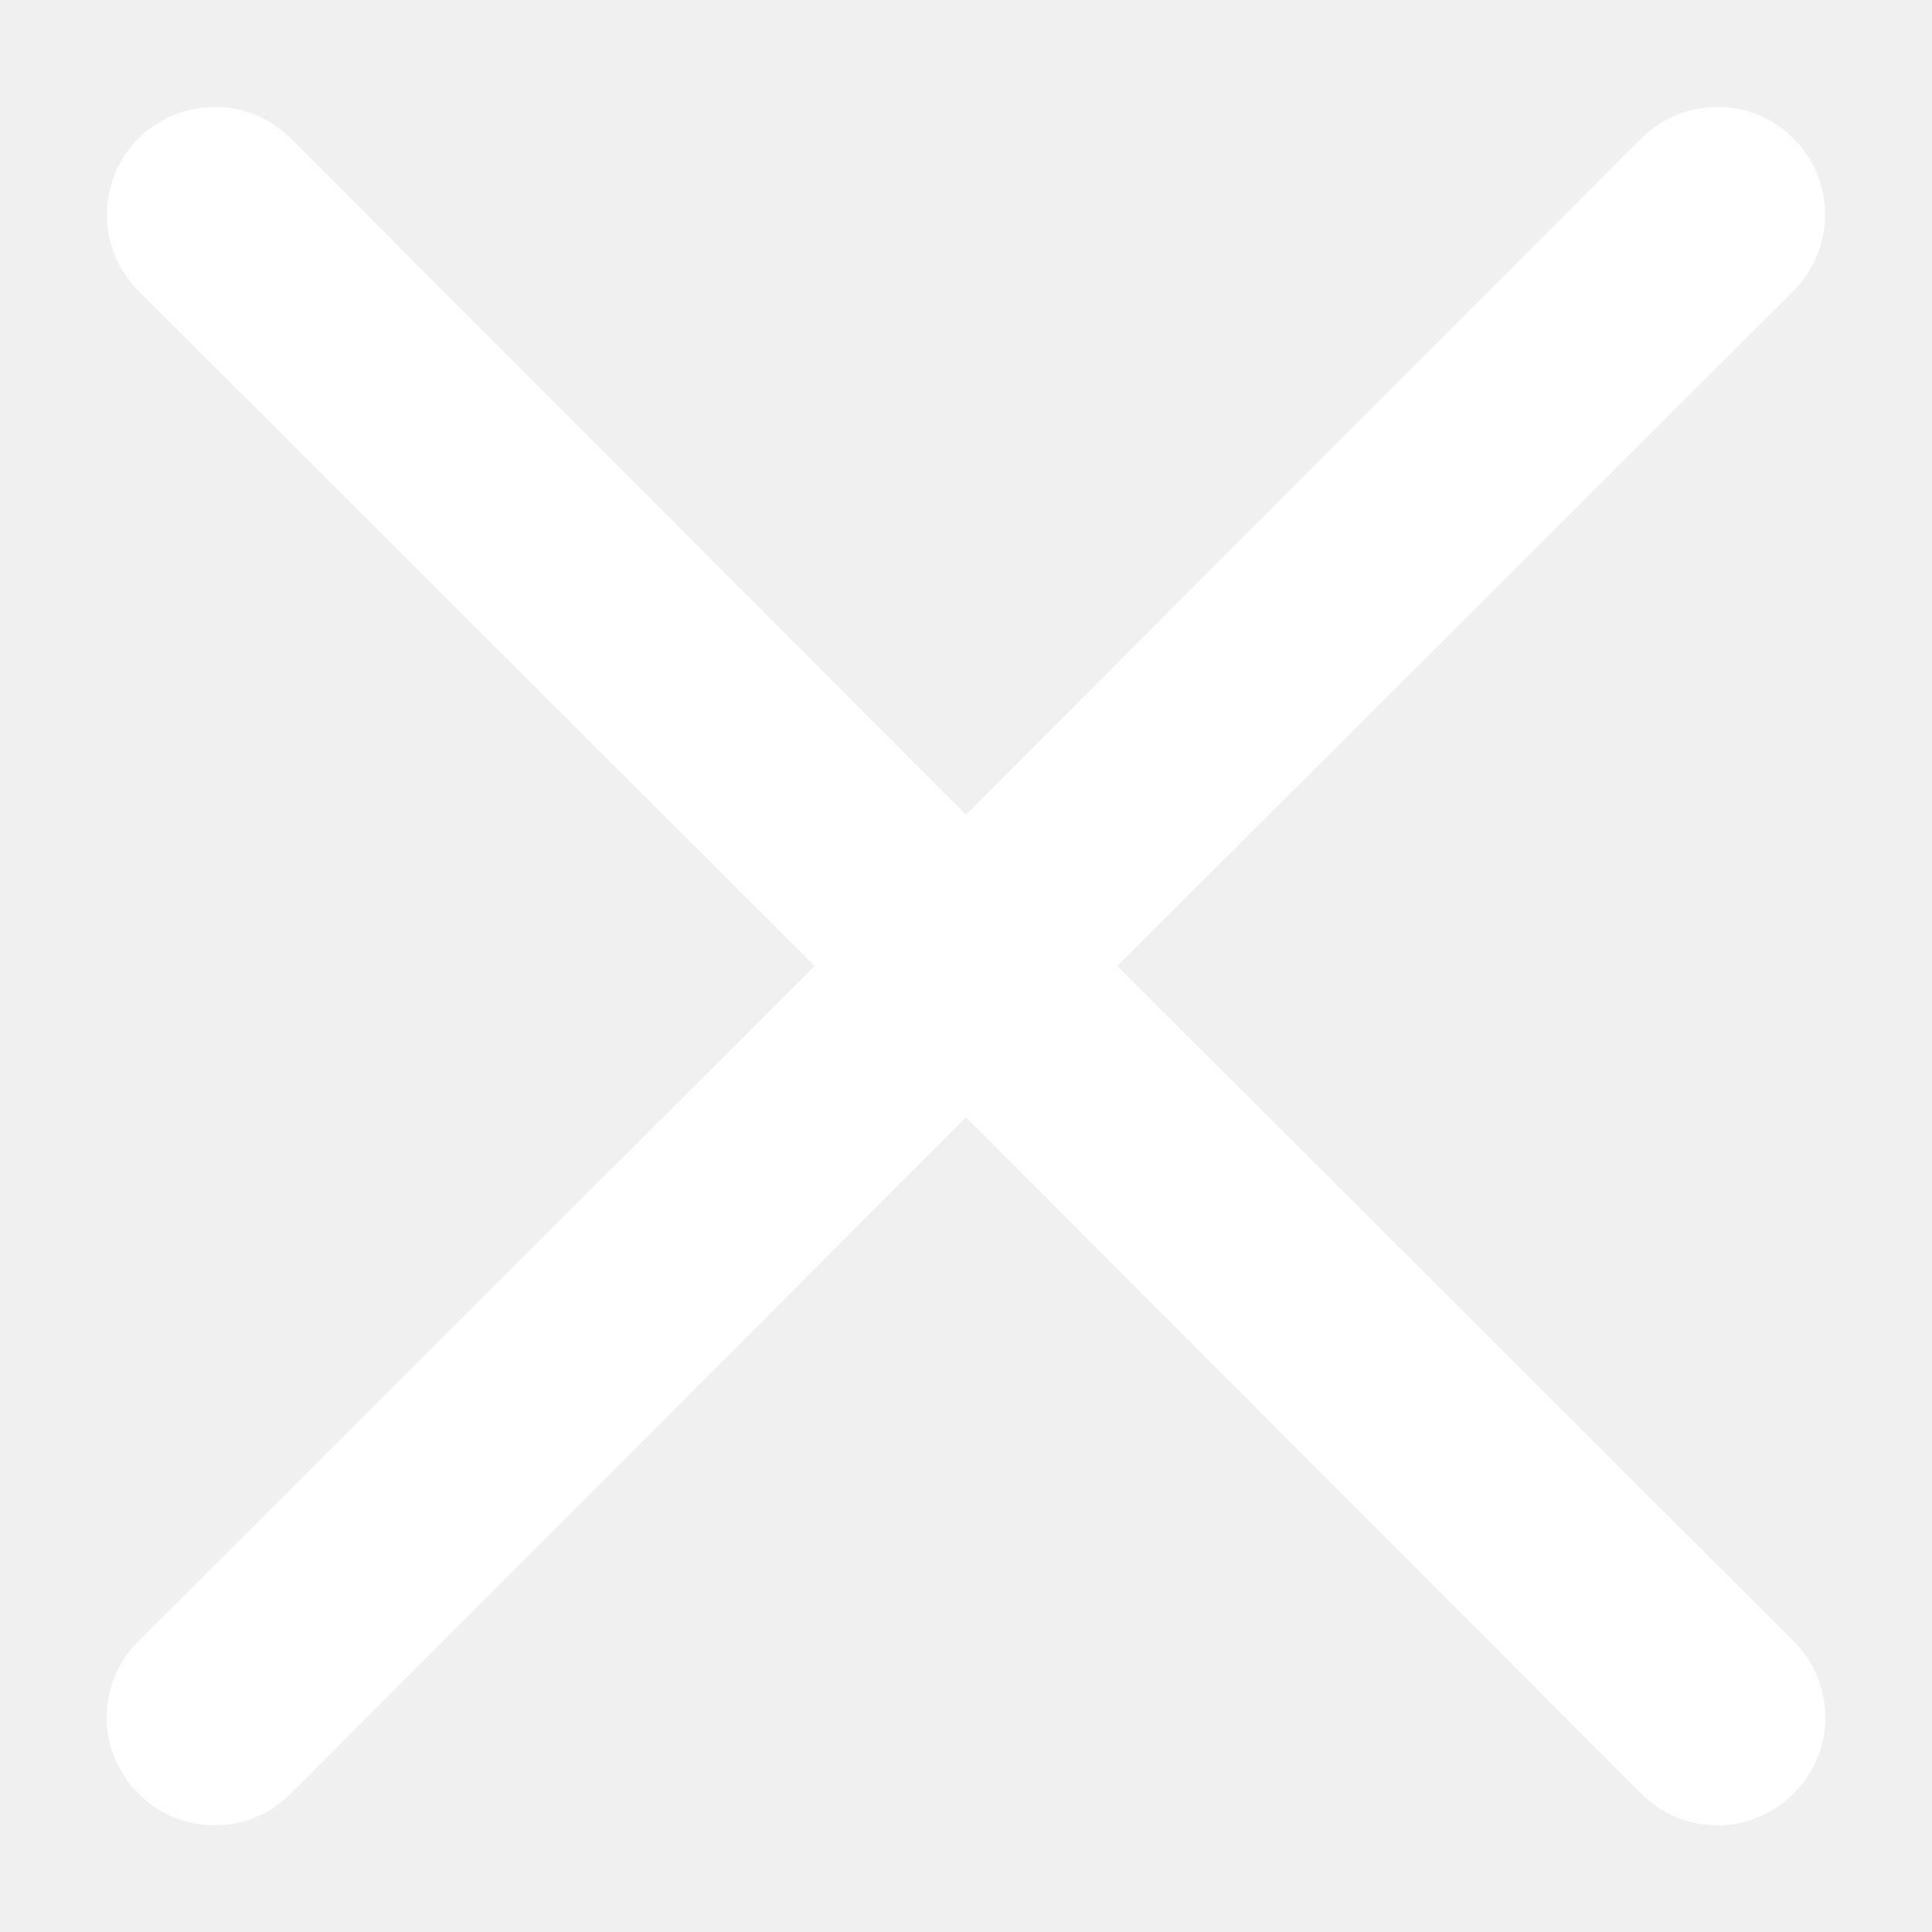
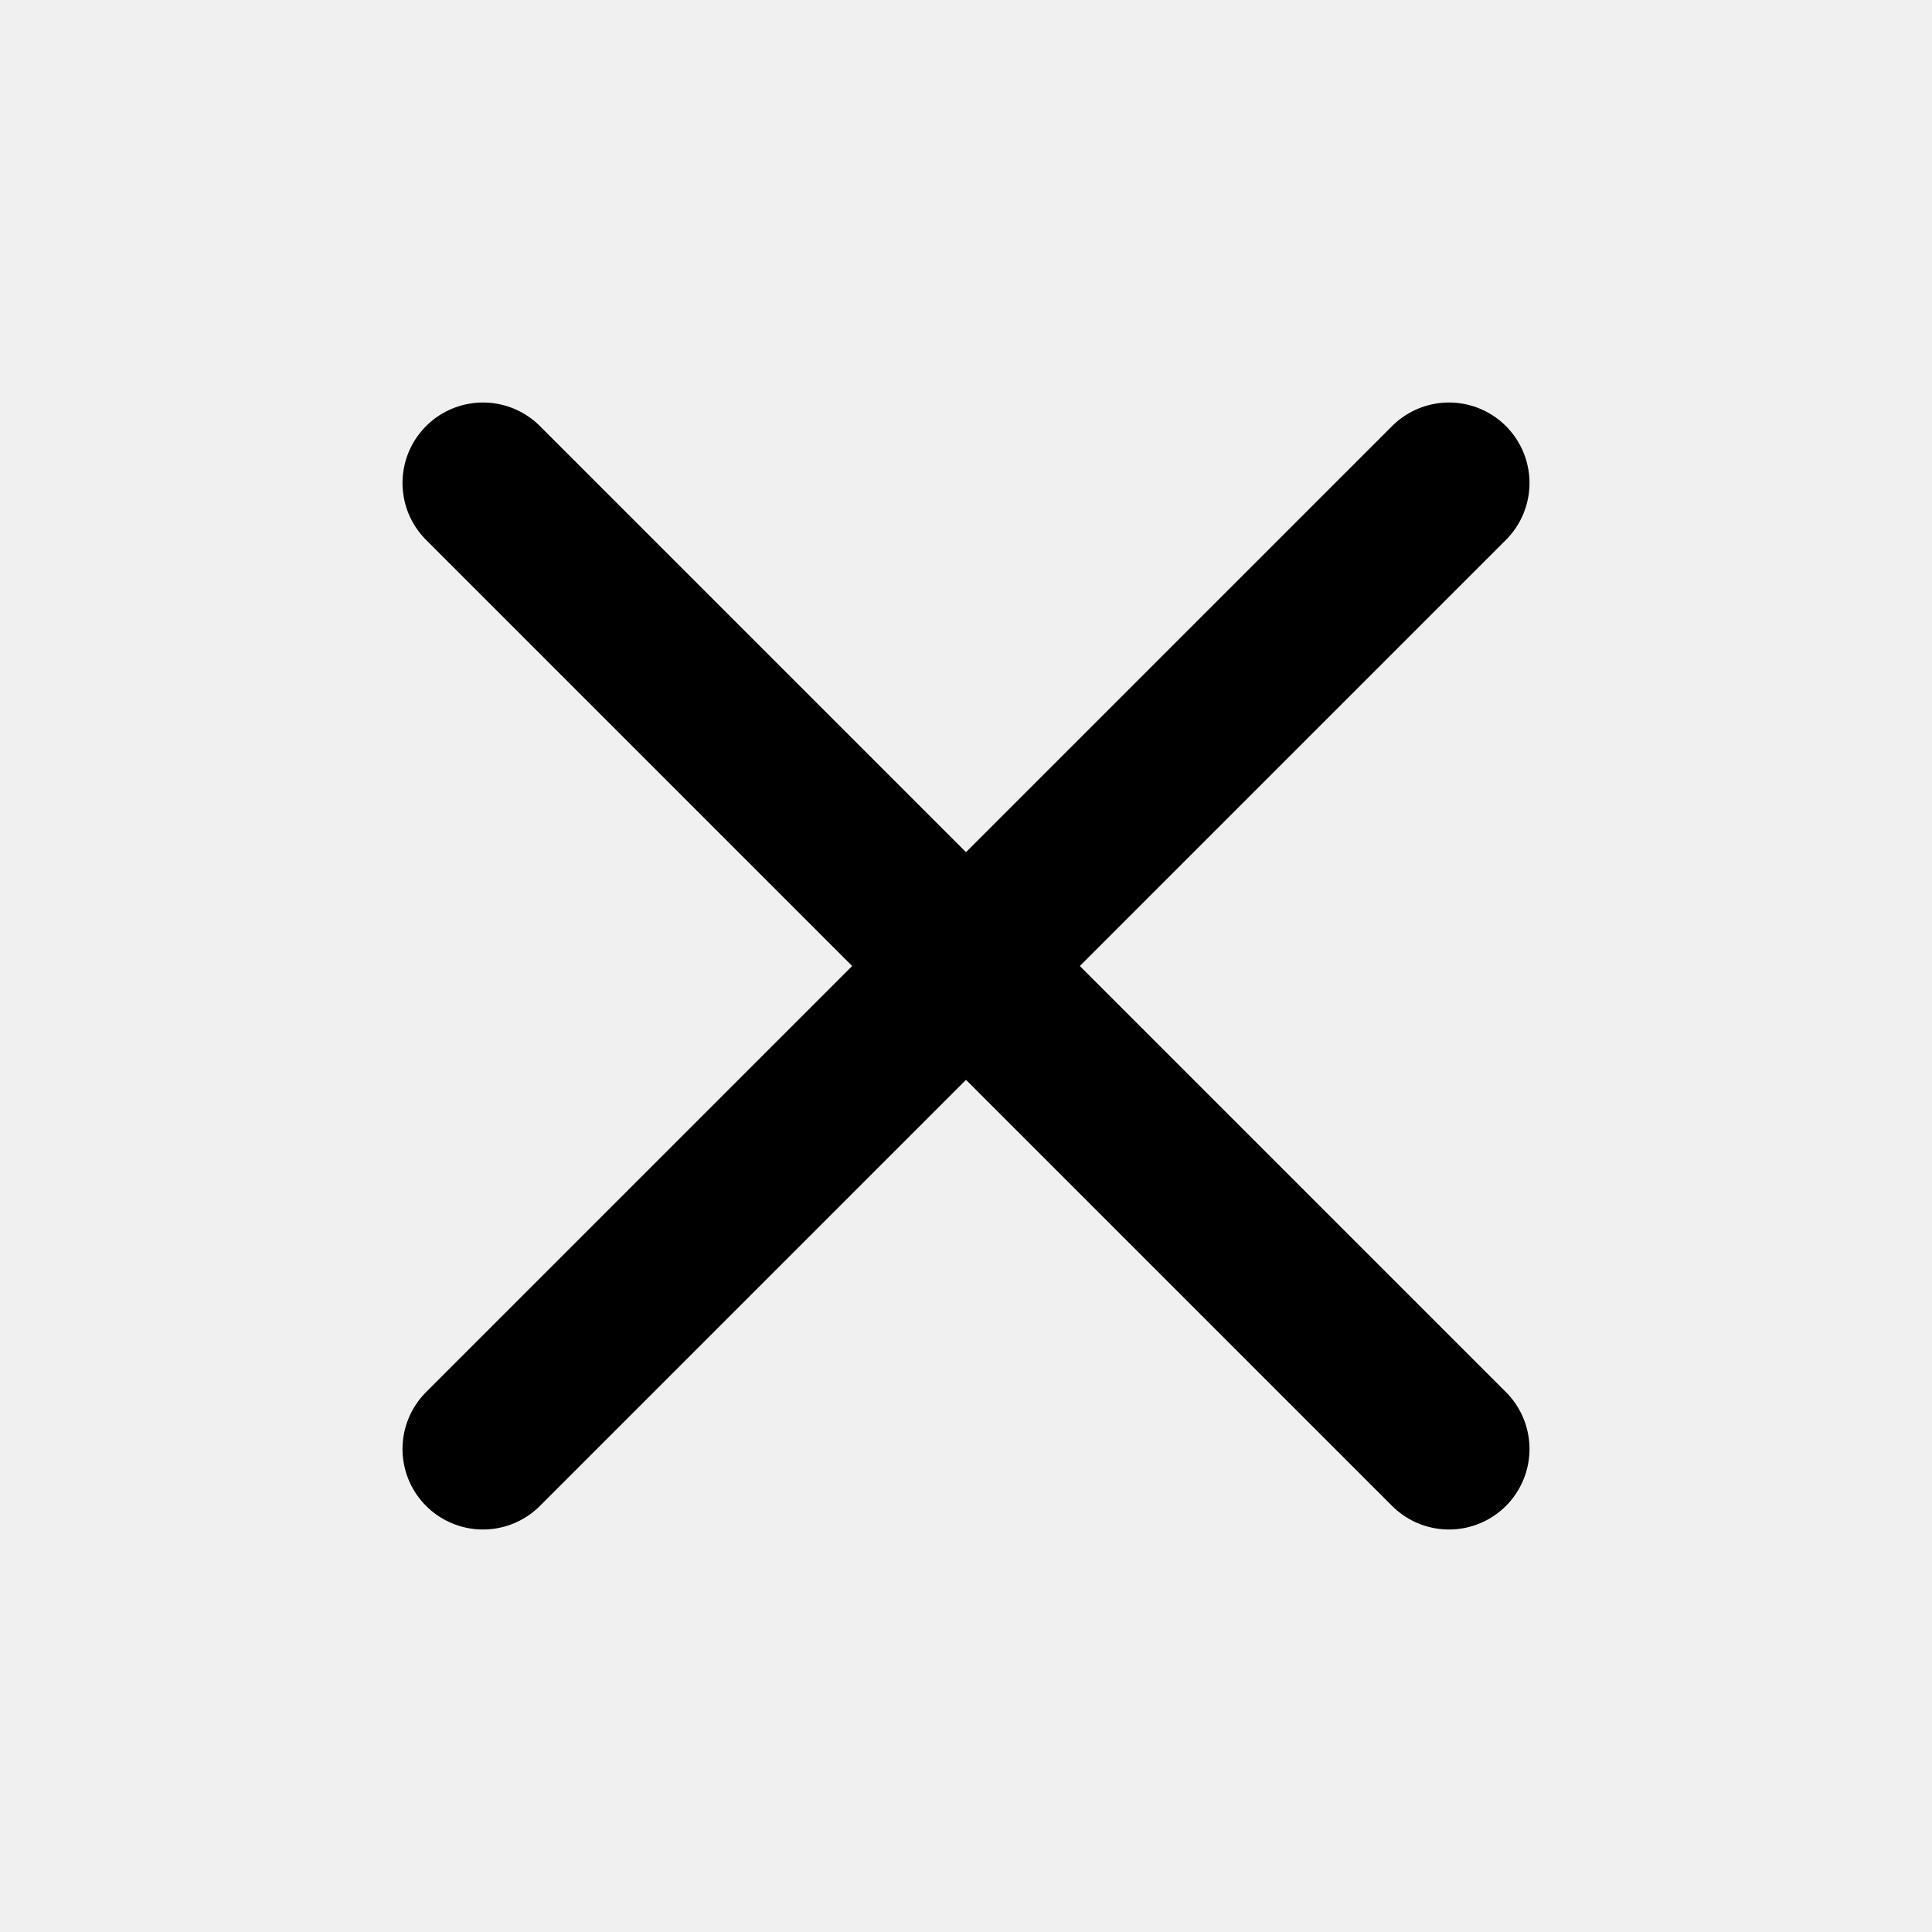
- <svg xmlns="http://www.w3.org/2000/svg" width="18" height="18" viewBox="0 0 18 18" fill="#FFF">
-   <path d="M10.41 9L16.71 2.71C16.898 2.522 17.004 2.266 17.004 2C17.004 1.734 16.898 1.478 16.71 1.29C16.522 1.102 16.266 0.996 16 0.996C15.734 0.996 15.478 1.102 15.29 1.29L9 7.59L2.71 1.29C2.522 1.102 2.266 0.996 2 0.996C1.734 0.996 1.478 1.102 1.29 1.29C1.102 1.478 0.996 1.734 0.996 2C0.996 2.266 1.102 2.522 1.29 2.71L7.59 9L1.29 15.29C1.196 15.383 1.122 15.494 1.071 15.615C1.02 15.737 0.994 15.868 0.994 16C0.994 16.132 1.02 16.263 1.071 16.385C1.122 16.506 1.196 16.617 1.29 16.71C1.383 16.804 1.494 16.878 1.615 16.929C1.737 16.98 1.868 17.006 2 17.006C2.132 17.006 2.263 16.98 2.385 16.929C2.506 16.878 2.617 16.804 2.71 16.71L9 10.41L15.29 16.71C15.383 16.804 15.493 16.878 15.615 16.929C15.737 16.98 15.868 17.006 16 17.006C16.132 17.006 16.263 16.98 16.384 16.929C16.506 16.878 16.617 16.804 16.71 16.71C16.804 16.617 16.878 16.506 16.929 16.385C16.98 16.263 17.006 16.132 17.006 16C17.006 15.868 16.98 15.737 16.929 15.615C16.878 15.494 16.804 15.383 16.71 15.29L10.41 9Z" fill="#FFFFFF" />
+ <svg xmlns="http://www.w3.org/2000/svg" width="24" height="24" viewBox="0 0 24 24" fill="none">
+   <path d="M18 6L6 18M6 6l12 12" stroke="currentColor" stroke-width="2" stroke-linecap="round" stroke-linejoin="round" />
</svg>
